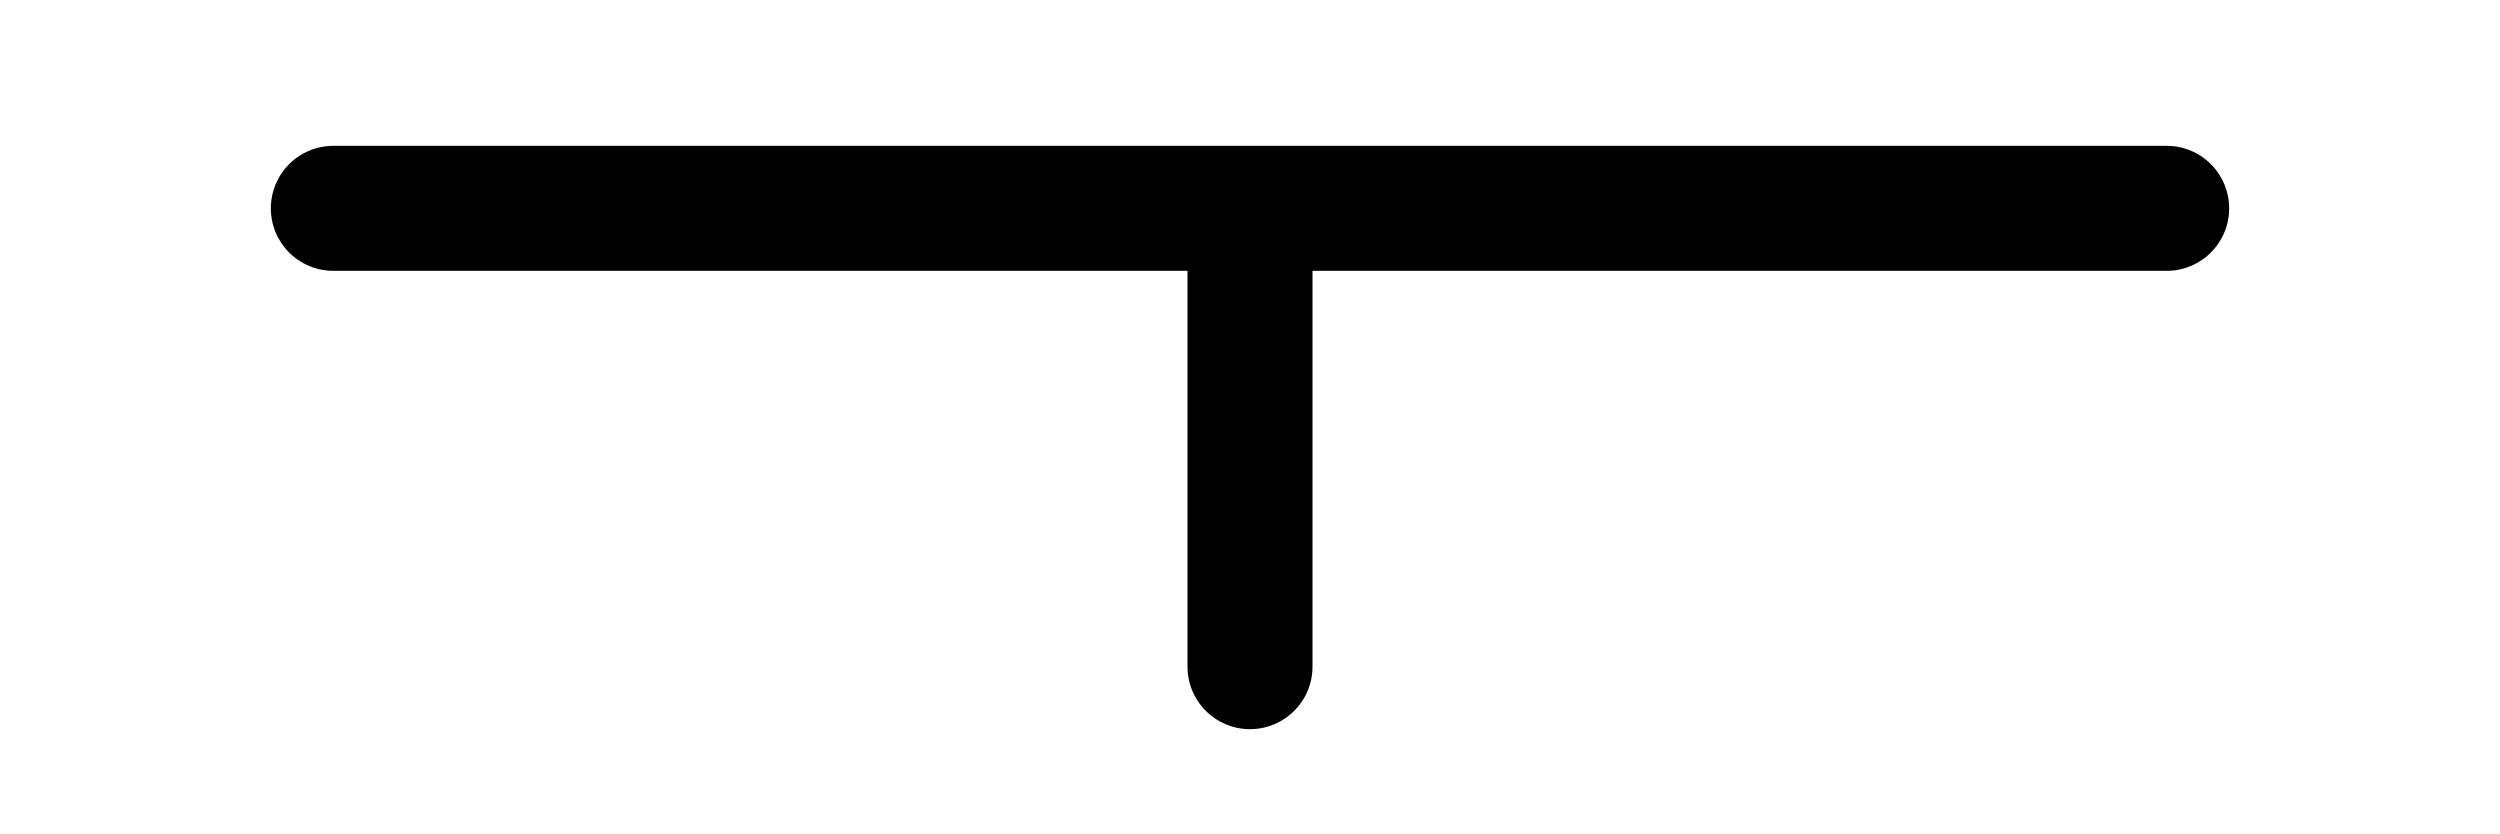
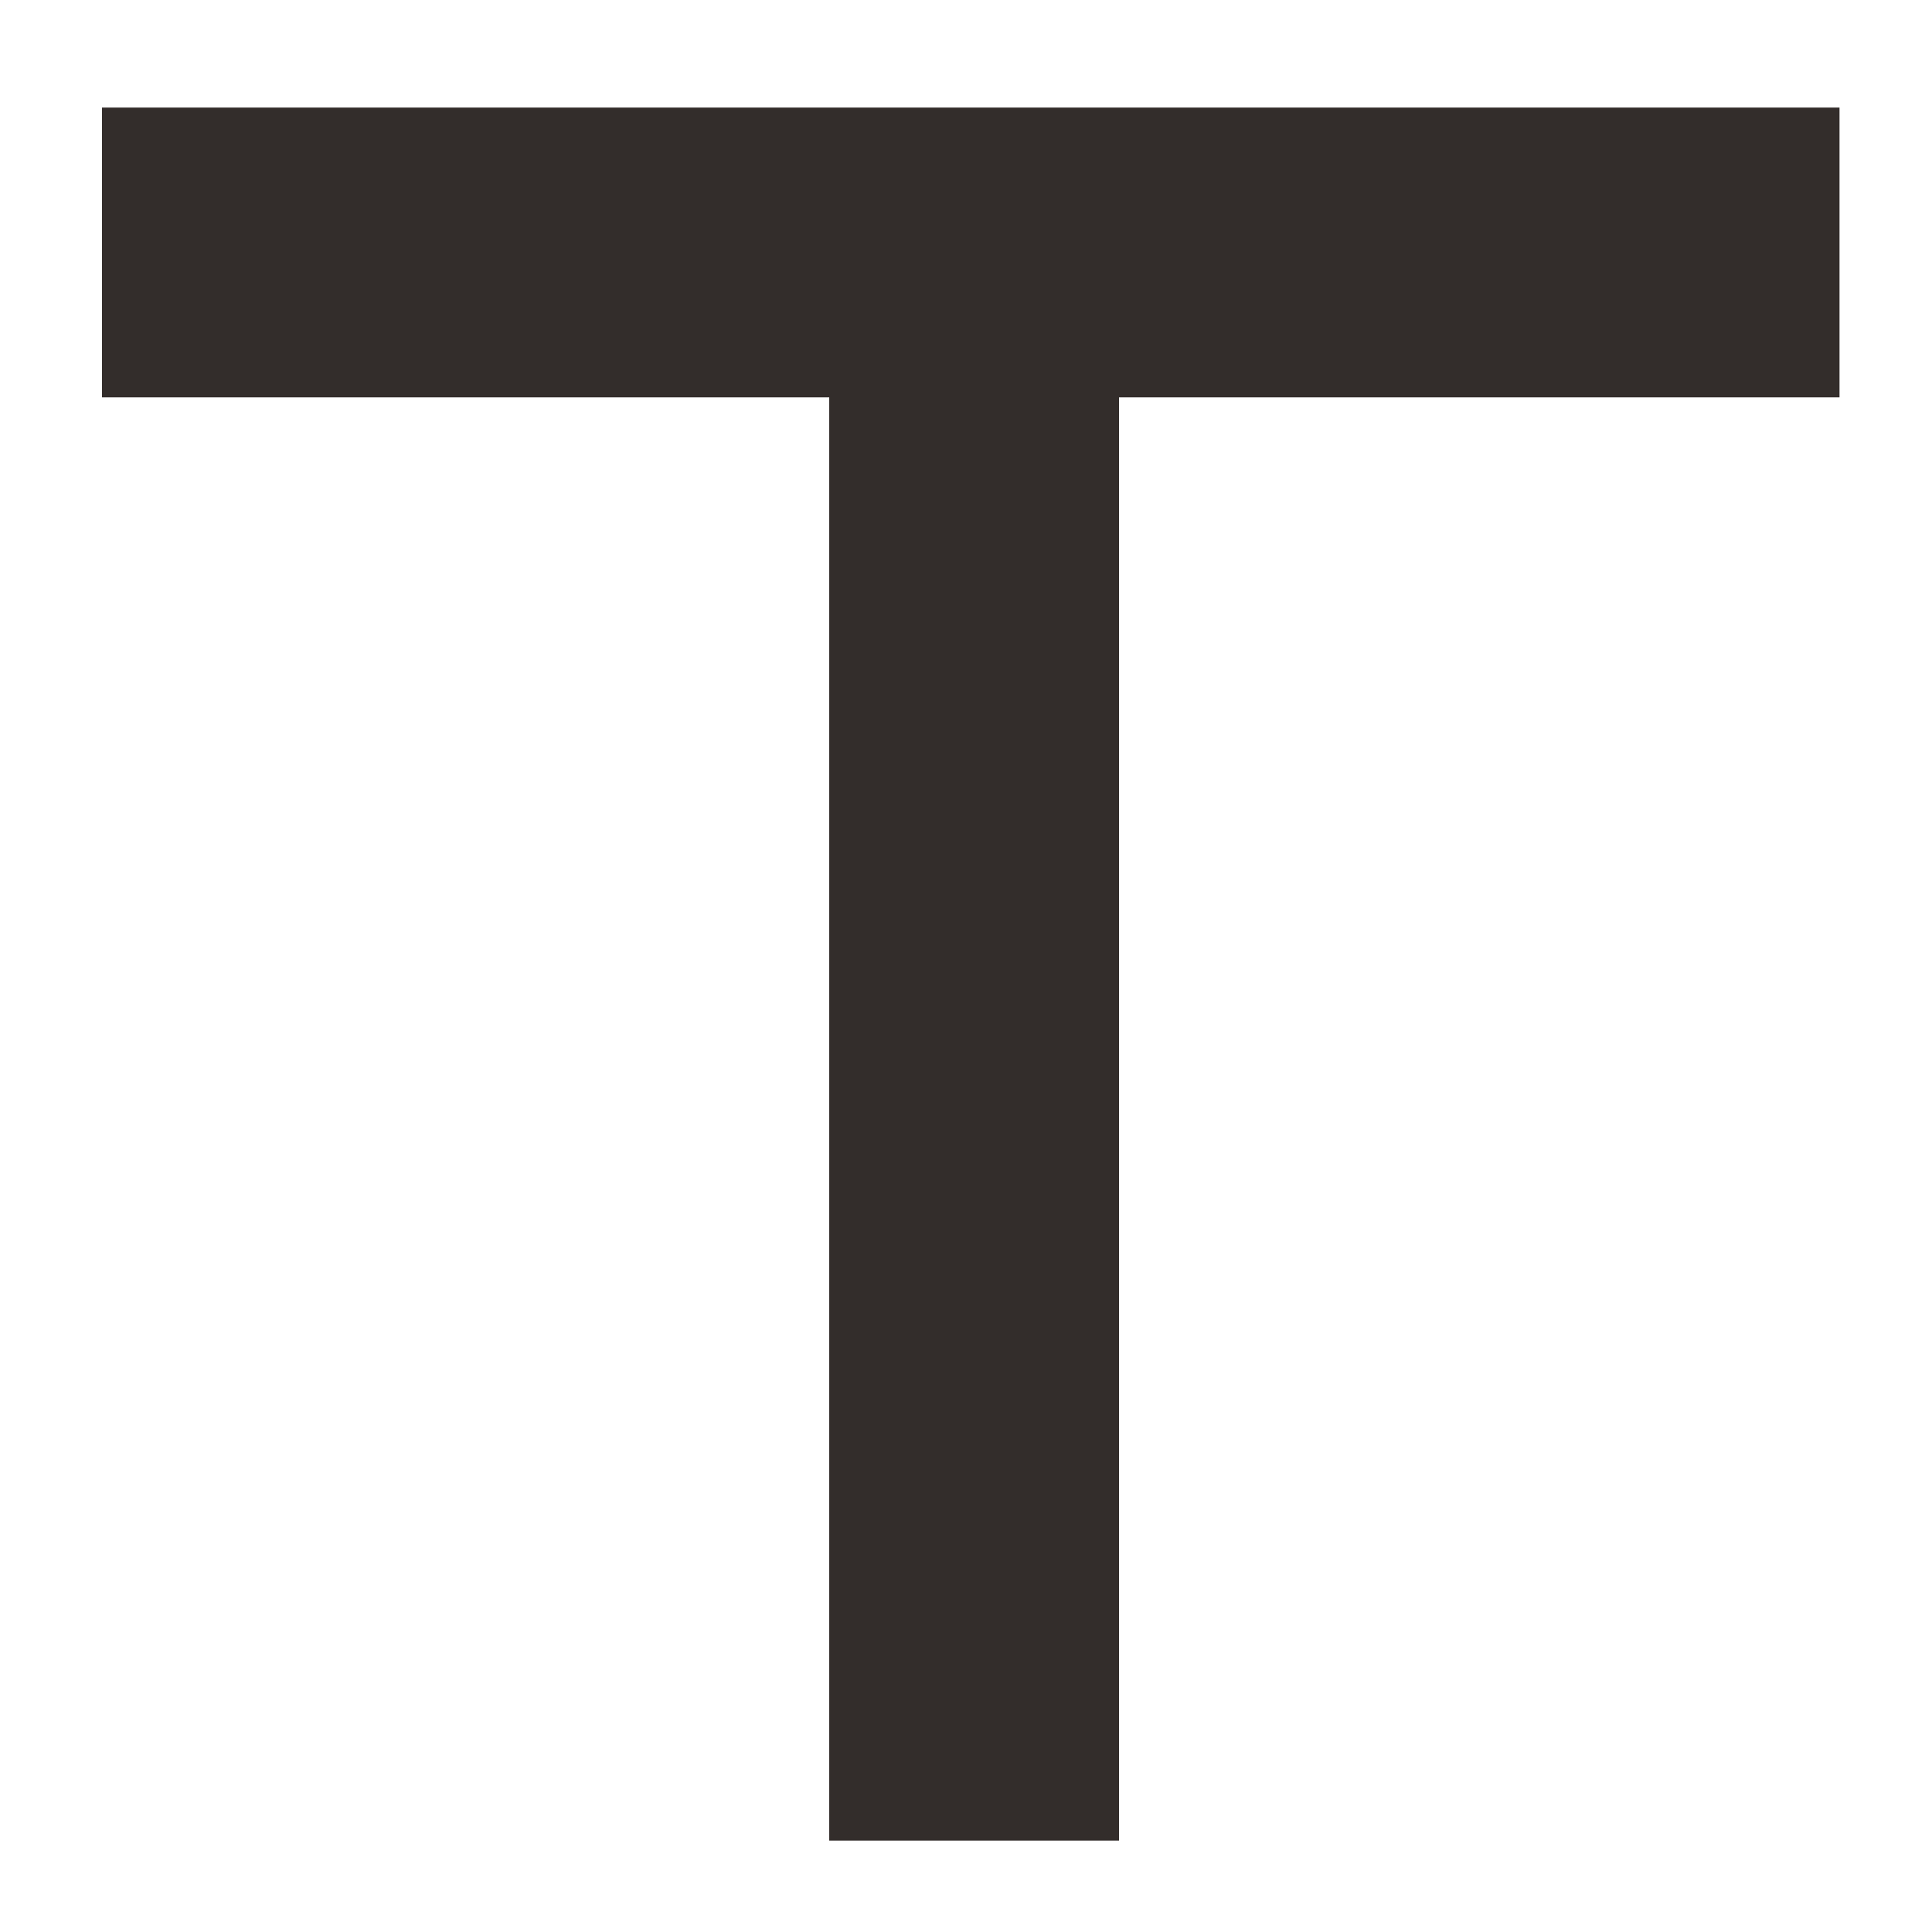
- <svg xmlns="http://www.w3.org/2000/svg" viewBox="0 0 240 80" fill="none">
-   <path d="M32 20H208M120 20V64" stroke="currentColor" stroke-width="12" stroke-linecap="round" stroke-linejoin="round" />
+ <svg xmlns="http://www.w3.org/2000/svg" viewBox="0 0 266.667 266.667" height="266.667" width="266.667" xml:space="preserve" id="svg2" version="1.1">
+   <defs id="defs6" />
+   <g transform="matrix(1.333333,0,0,-1.333333,0,266.6667)" id="g10">
+     <g transform="translate(190.4258,188.8638)" id="g12">
+       <path id="path14" style="fill:#332d2b;fill-opacity:1;fill-rule:nonzero;stroke:none" d="m 0,0 h -179.866 v -30 h 75.282 v -149.401 h 30 V -30 H 0 Z" />
+     </g>
+   </g>
</svg>
